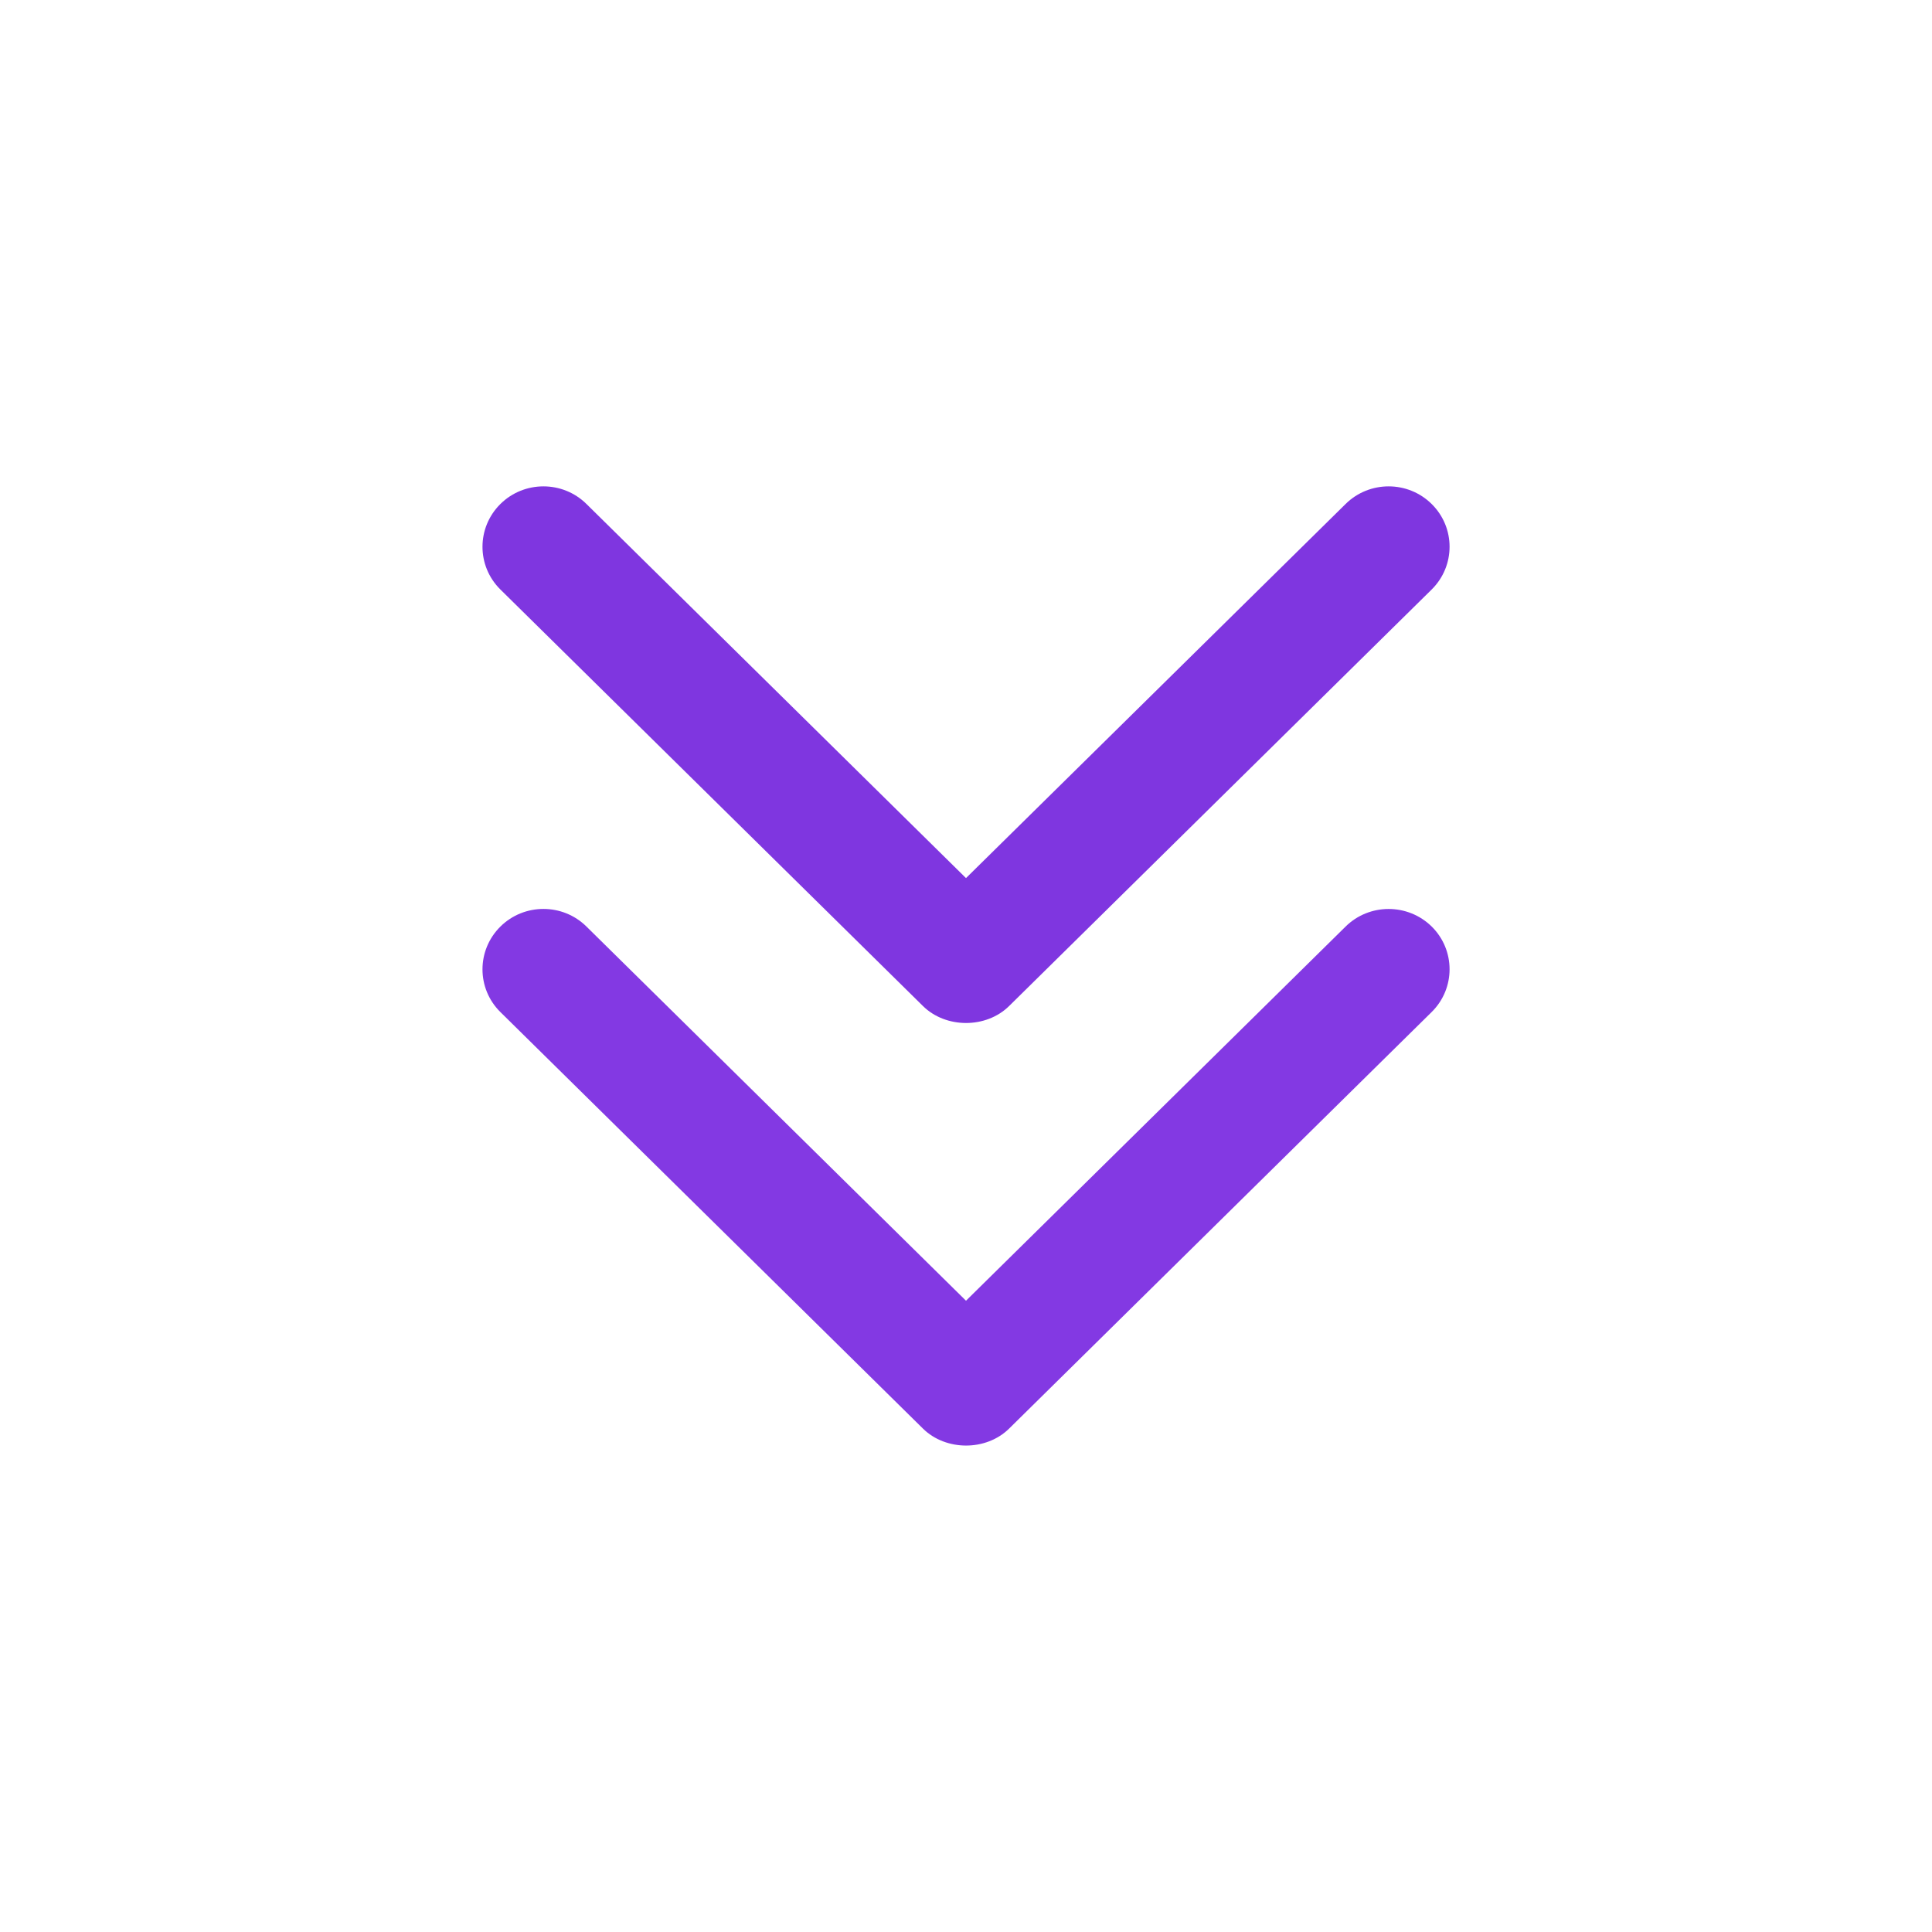
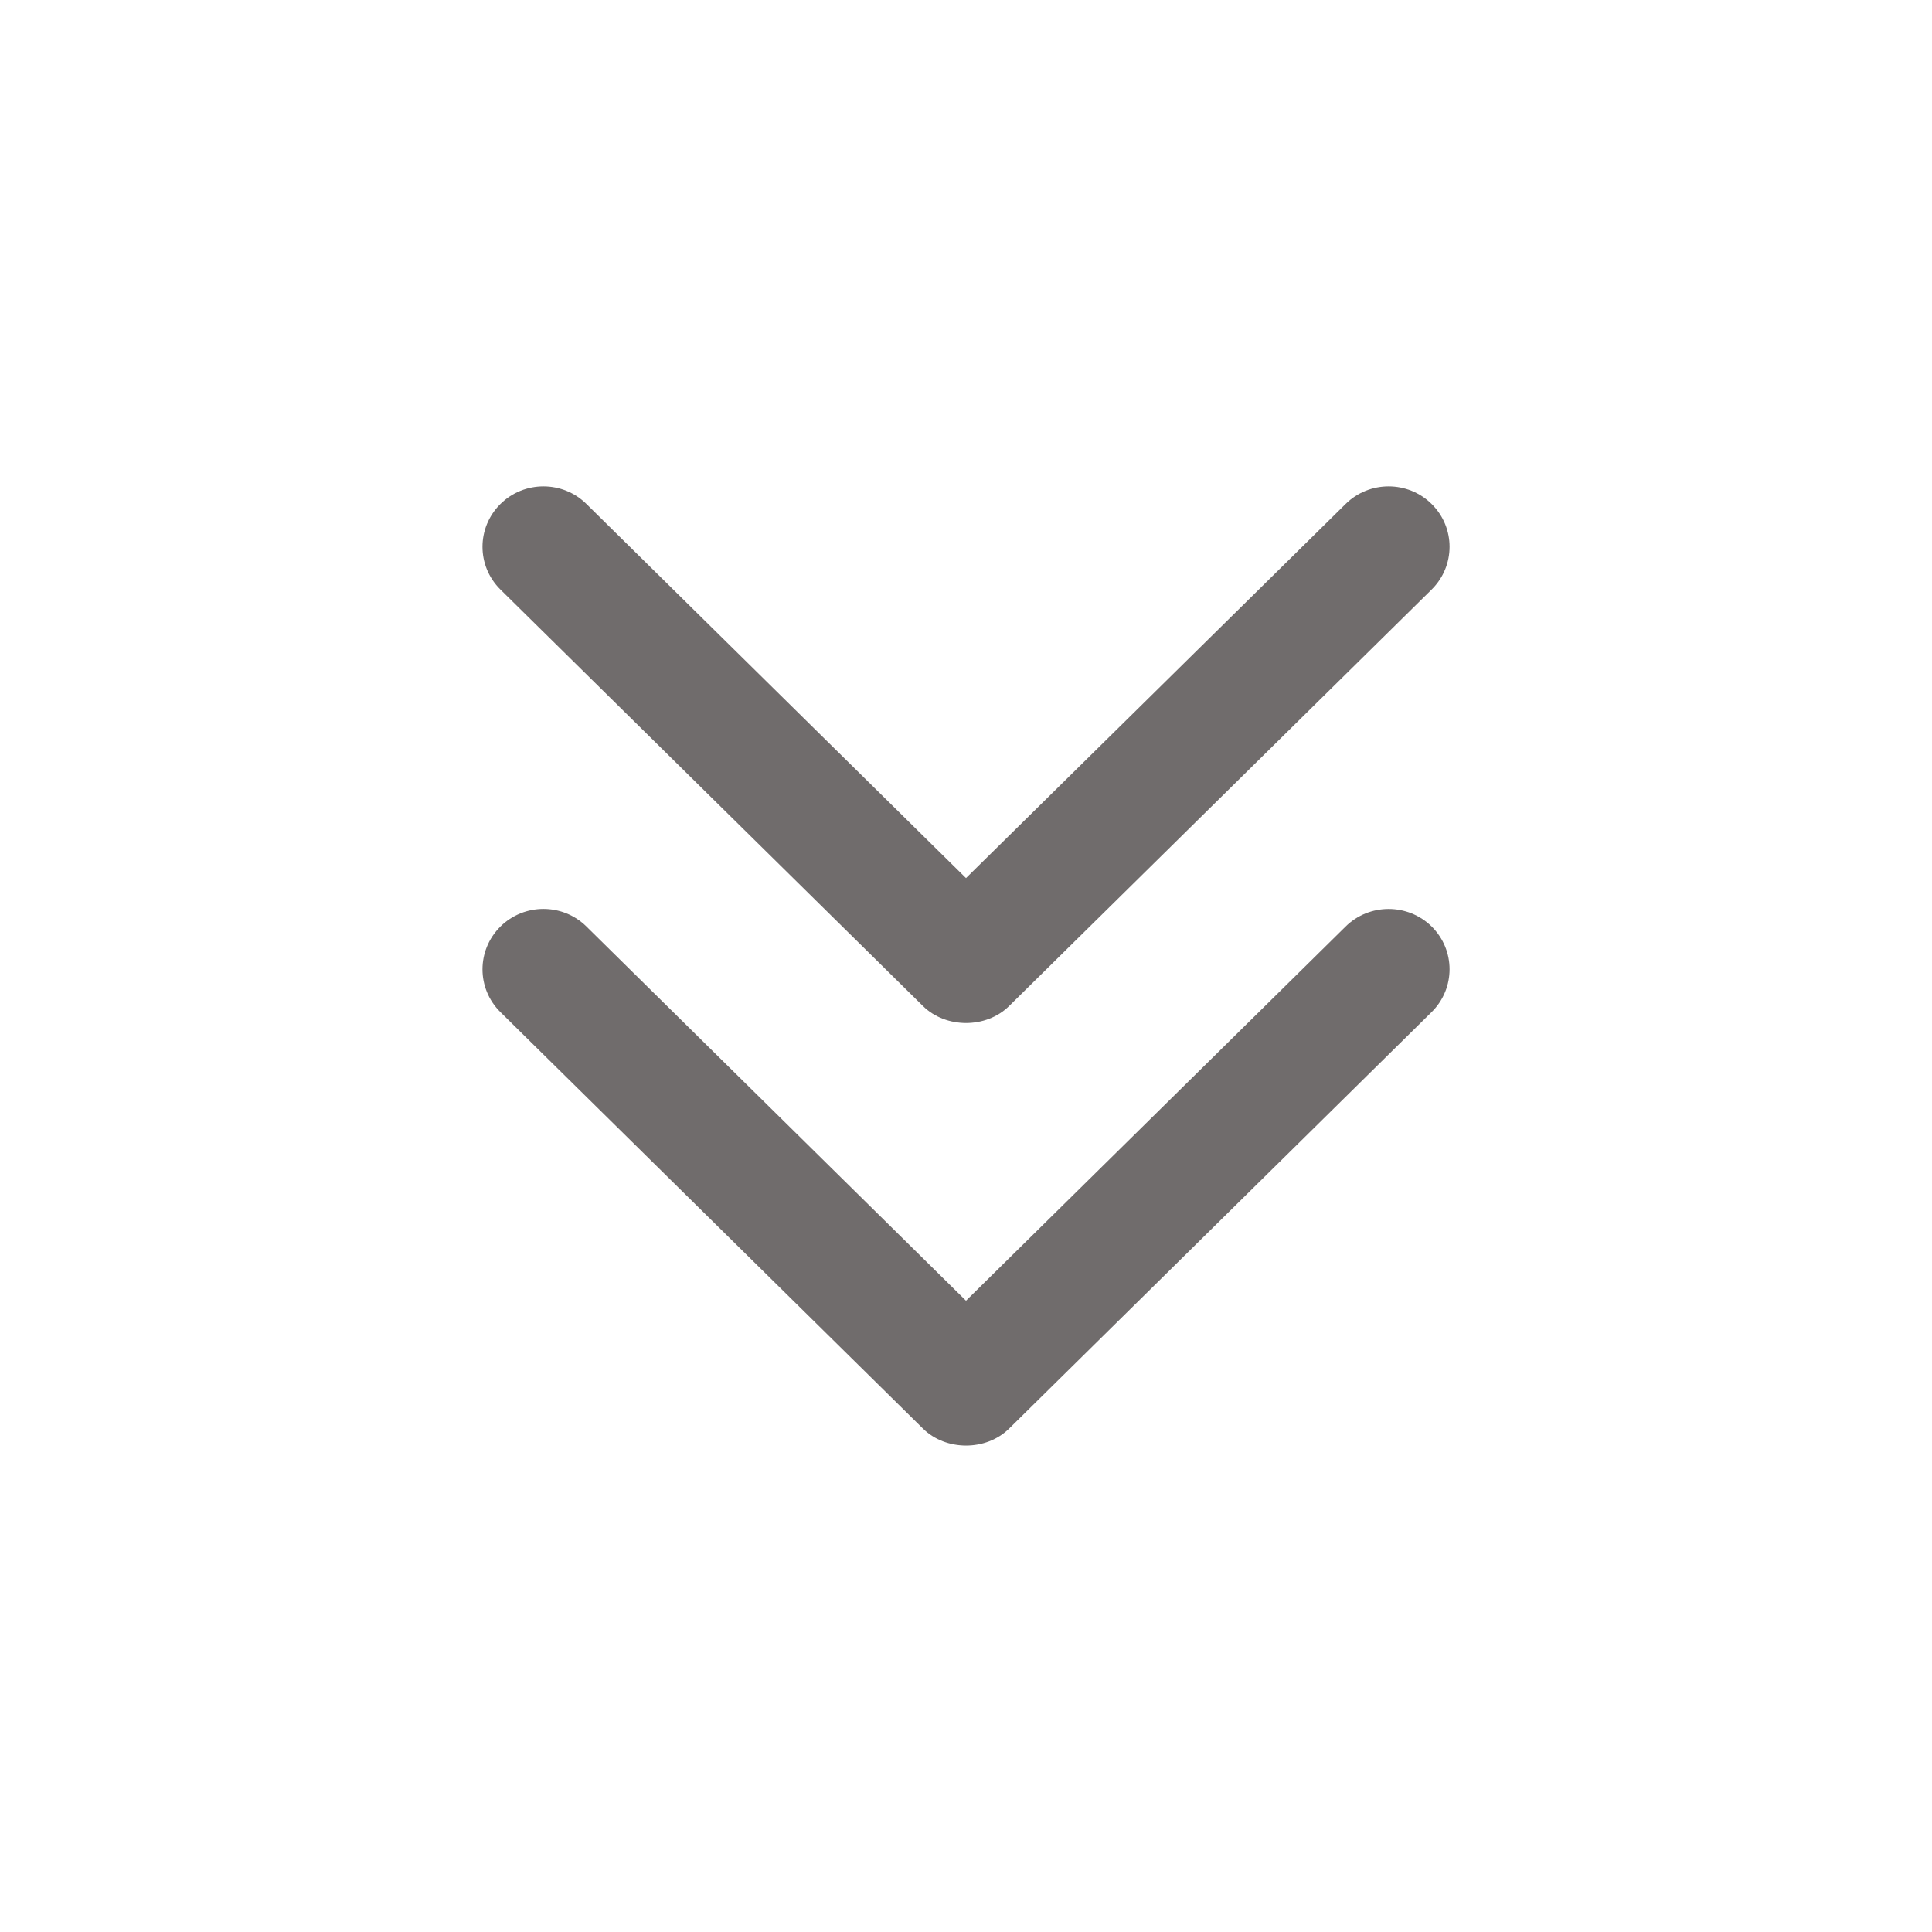
<svg xmlns="http://www.w3.org/2000/svg" enable-background="new 0 0 32 32" id="Слой_1" version="1.1" viewBox="0 0 32 32" xml:space="preserve">
  <g id="Double_Chevron_Down">
-     <path d="M22.285,15.349L16,21.544l-6.285-6.196c-0.394-0.391-1.034-0.391-1.428,0c-0.394,0.391-0.394,1.024,0,1.414   l6.999,6.899c0.379,0.375,1.048,0.377,1.429,0l6.999-6.9c0.394-0.39,0.394-1.024,0-1.414   C23.319,14.958,22.679,14.958,22.285,15.349z" fill="#8339e3" id="id_105" />
-     <path d="M15.286,16.662c0.379,0.375,1.048,0.377,1.429,0l6.999-6.899c0.394-0.391,0.394-1.024,0-1.414   c-0.394-0.391-1.034-0.391-1.428,0L16,14.544L9.715,8.349c-0.394-0.391-1.034-0.391-1.428,0c-0.394,0.391-0.394,1.024,0,1.414   L15.286,16.662z" fill="#7f36e0" id="id_106" />
+     <path d="M22.285,15.349L16,21.544l-6.285-6.196c-0.394-0.391-1.034-0.391-1.428,0c-0.394,0.391-0.394,1.024,0,1.414   l6.999,6.899c0.379,0.375,1.048,0.377,1.429,0l6.999-6.9c0.394-0.39,0.394-1.024,0-1.414   C23.319,14.958,22.679,14.958,22.285,15.349z" fill="rgb(112 108 108)" id="id_105" />
+     <path d="M15.286,16.662c0.379,0.375,1.048,0.377,1.429,0l6.999-6.899c0.394-0.391,0.394-1.024,0-1.414   c-0.394-0.391-1.034-0.391-1.428,0L16,14.544L9.715,8.349c-0.394-0.391-1.034-0.391-1.428,0c-0.394,0.391-0.394,1.024,0,1.414   L15.286,16.662z" fill="rgb(112 108 108)" id="id_106" />
  </g>
  <g />
  <g />
  <g />
  <g />
  <g />
  <g />
</svg>
